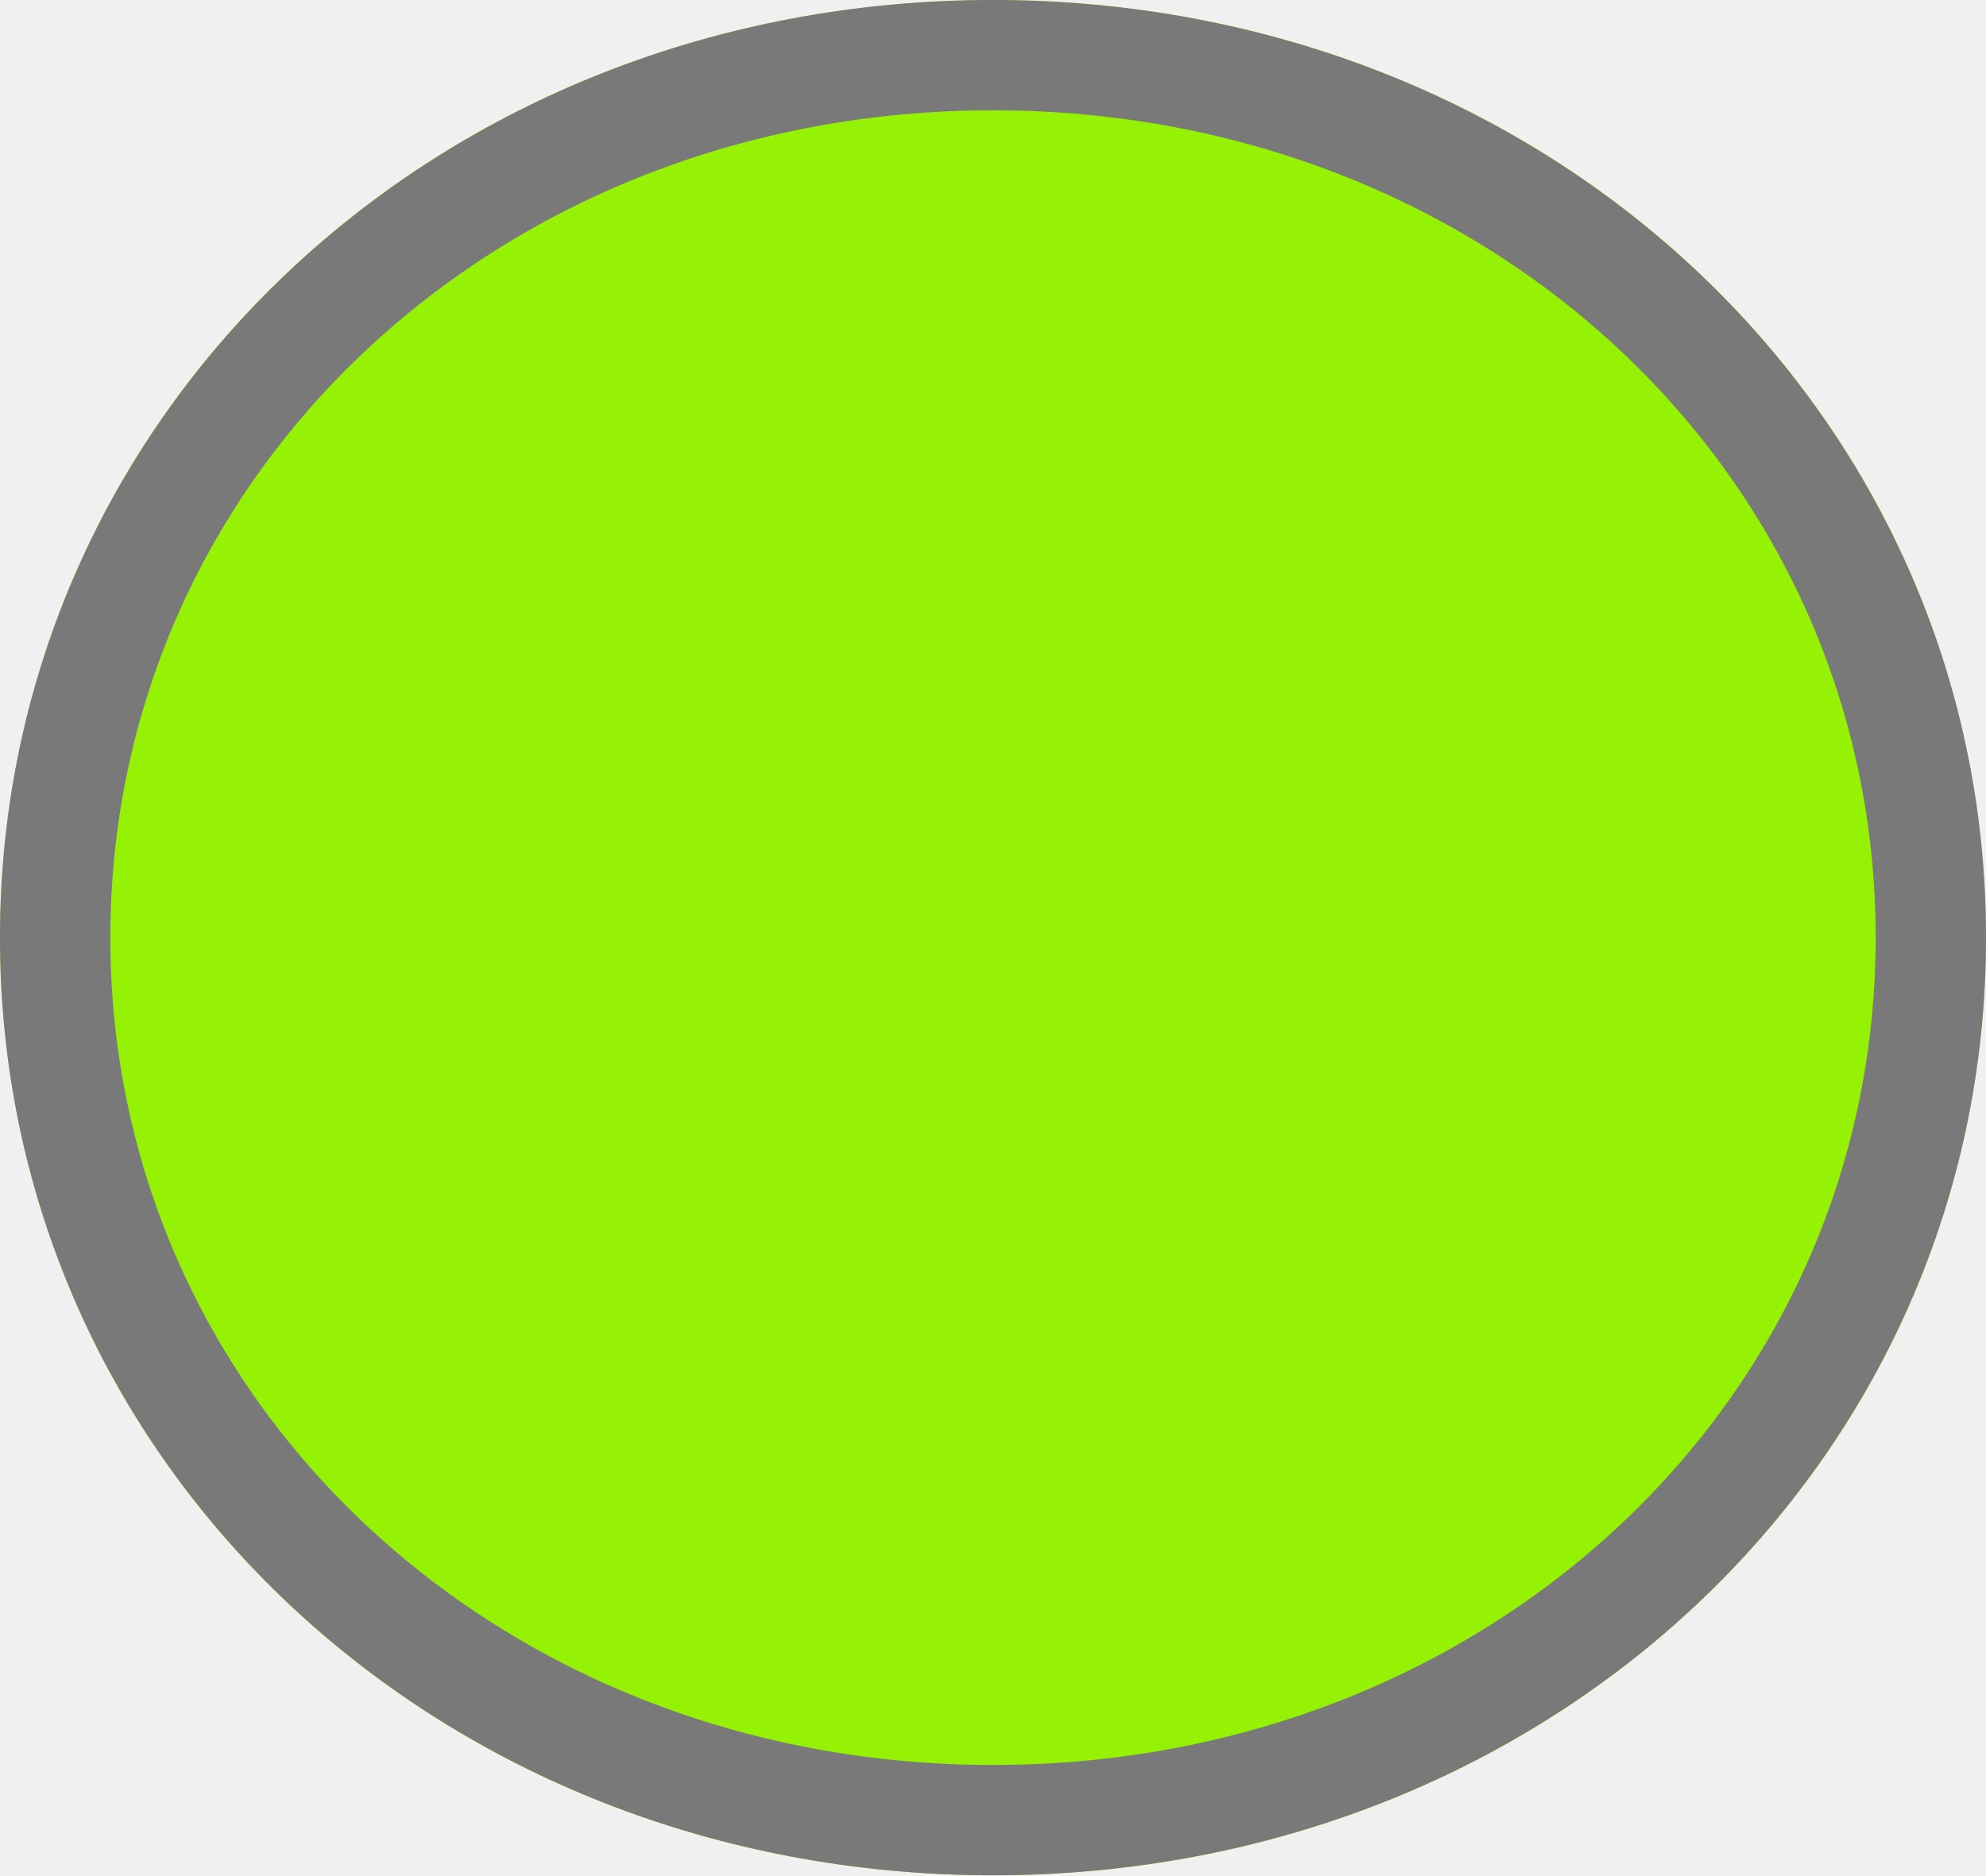
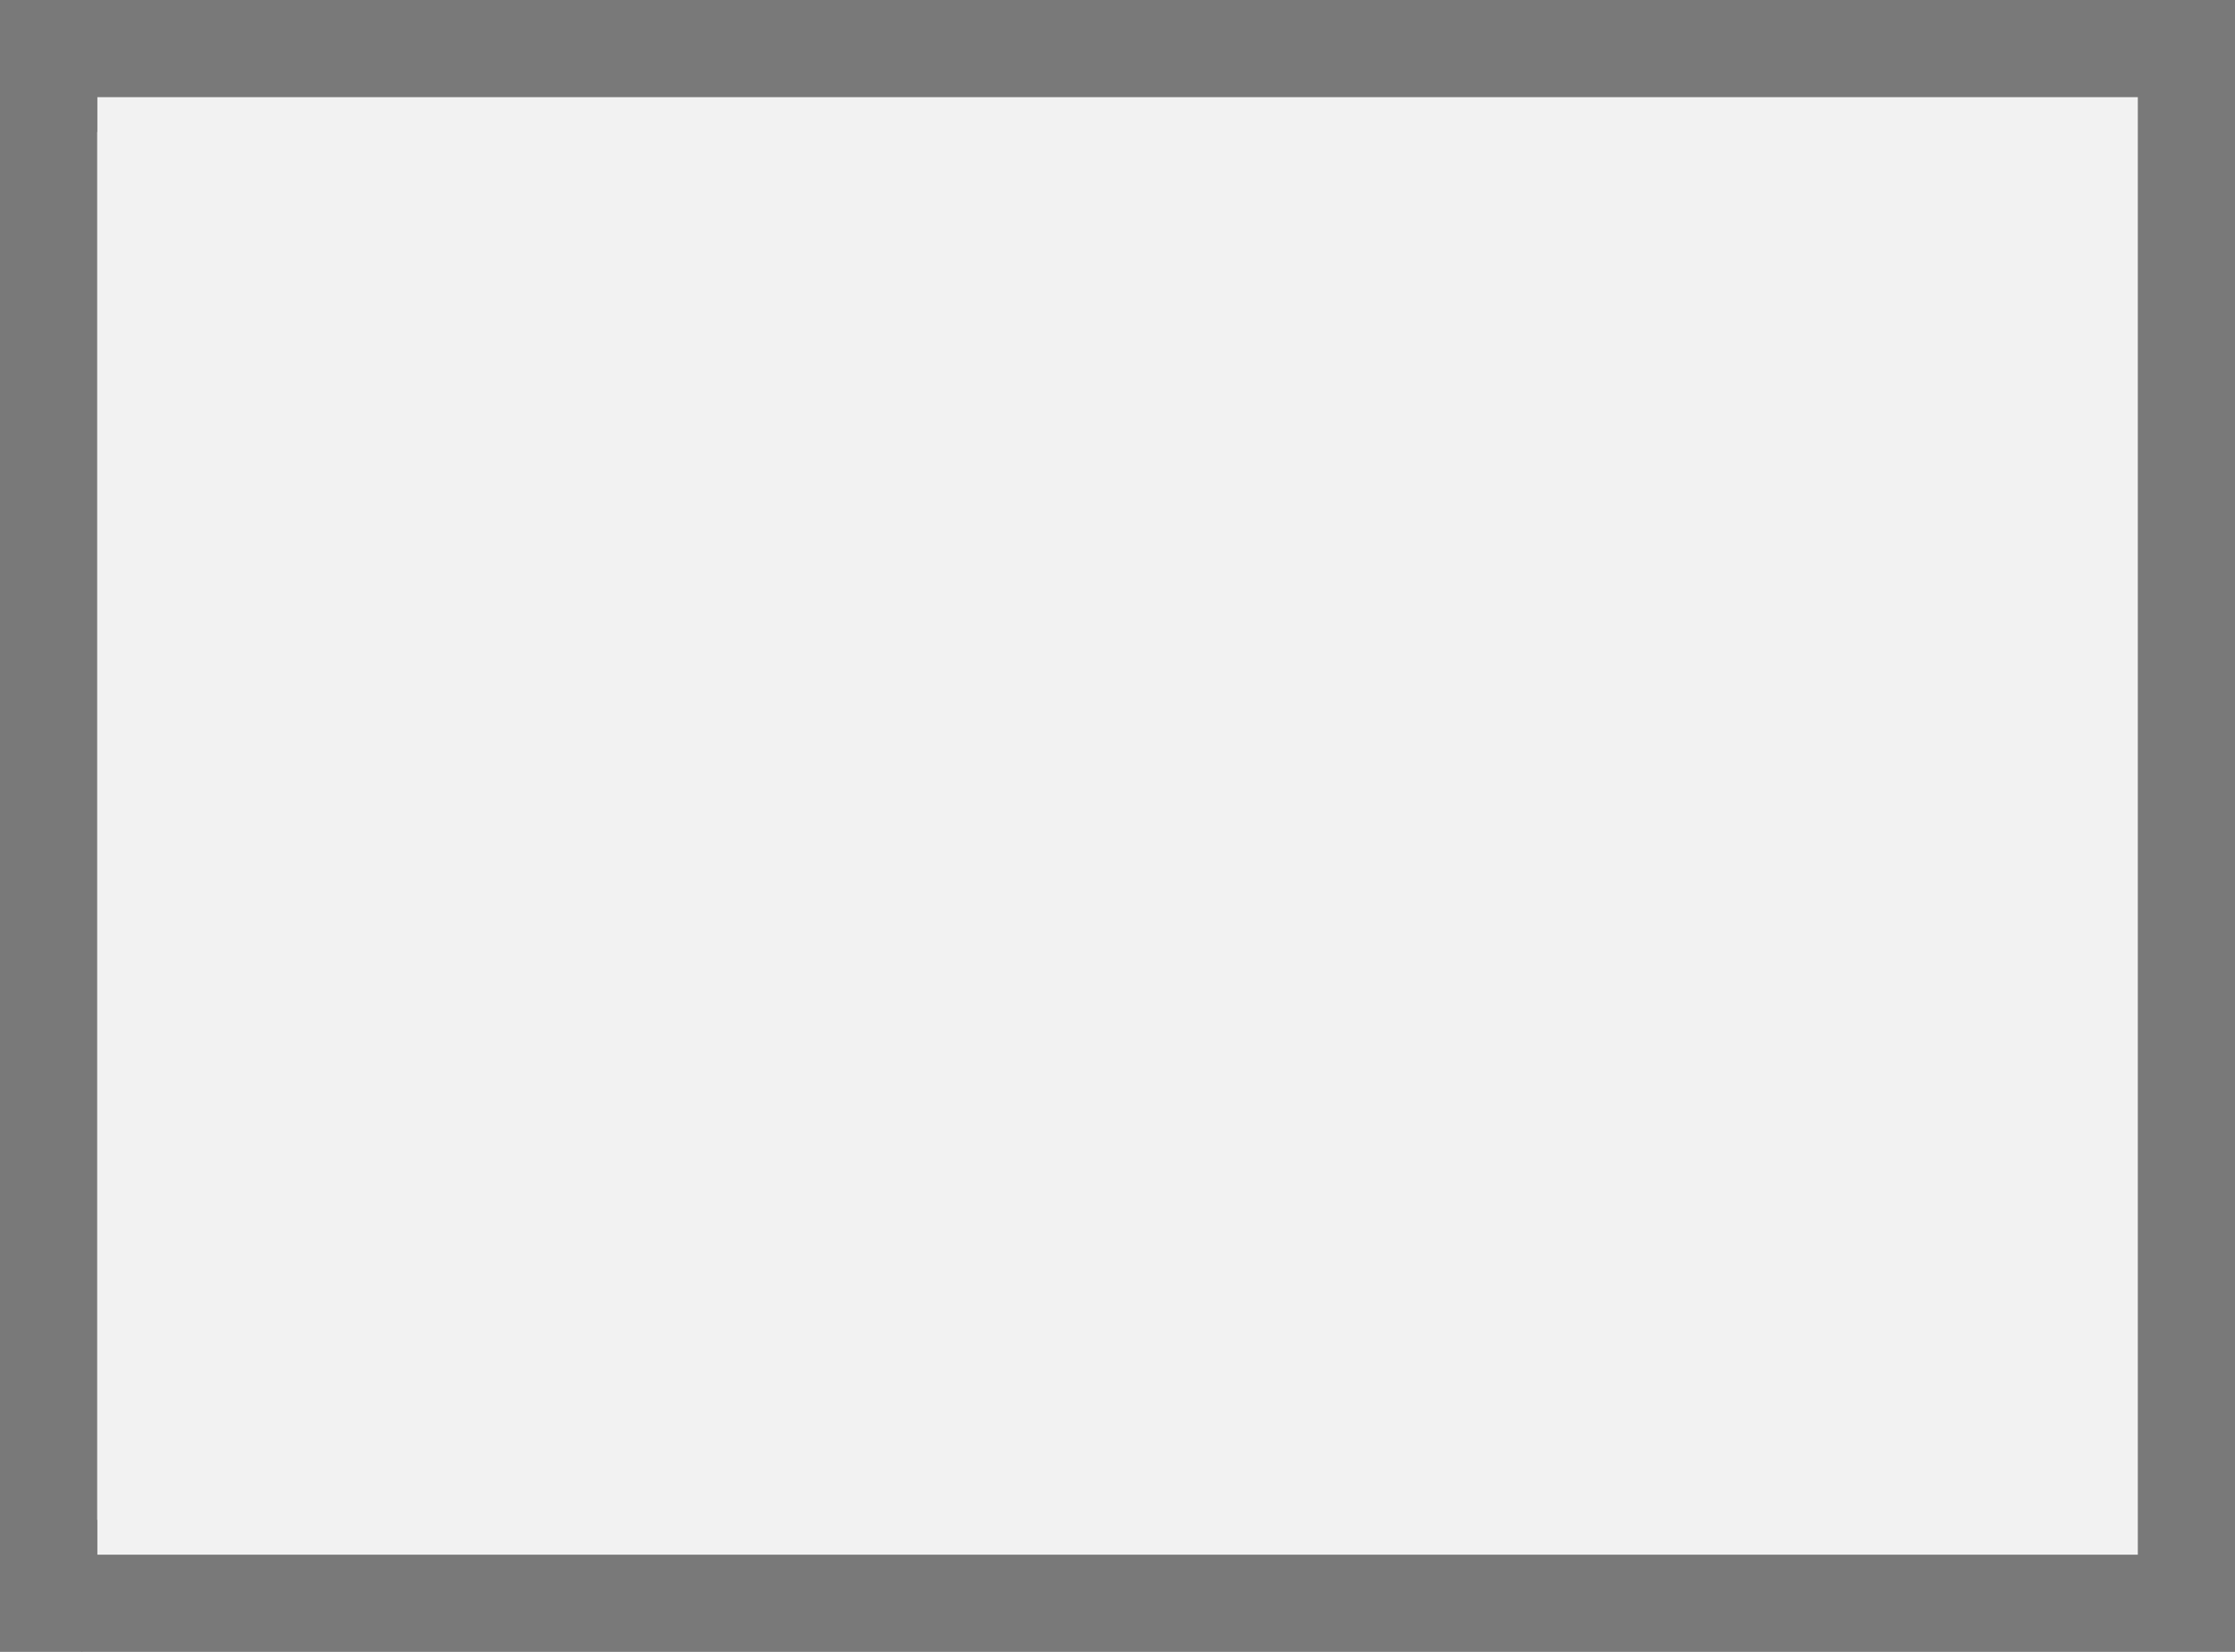
- <svg xmlns="http://www.w3.org/2000/svg" version="1.1" width="18px" height="17px">
-   <g transform="matrix(1 0 0 1 -1949 -4079 )">
-     <path d="M 1958 4079  C 1963.04 4079  1967 4082.74  1967 4087.5  C 1967 4092.26  1963.04 4096  1958 4096  C 1952.96 4096  1949 4092.26  1949 4087.5  C 1949 4082.74  1952.96 4079  1958 4079  Z " fill-rule="nonzero" fill="#95f204" stroke="none" />
-     <path d="M 1958 4079.5  C 1962.76 4079.5  1966.5 4083.02  1966.5 4087.5  C 1966.5 4091.98  1962.76 4095.5  1958 4095.5  C 1953.24 4095.5  1949.5 4091.98  1949.5 4087.5  C 1949.5 4083.02  1953.24 4079.5  1958 4079.5  Z " stroke-width="1" stroke="#797979" fill="none" />
+ <svg xmlns="http://www.w3.org/2000/svg" version="1.1" width="23px" height="17px">
+   <defs>
+     <mask fill="white" id="clip162">
+       <path d="M 2532 3991  L 2555 3991  L 2555 4017  L 2532 4017  Z M 2531 3994  L 2554 3994  L 2554 4011  L 2531 4011  Z " fill-rule="evenodd" />
+     </mask>
+   </defs>
+   <g transform="matrix(1 0 0 1 -2531 -3994 )">
+     <path d="M 2531.5 3994.5  L 2553.5 3994.5  L 2553.5 4010.5  L 2531.5 4010.5  L 2531.5 3994.5  Z " fill-rule="nonzero" fill="#f2f2f2" stroke="none" />
+     <path d="M 2531.5 3994.5  L 2553.5 3994.5  L 2553.5 4010.5  L 2531.5 4010.5  L 2531.5 3994.5  Z " stroke-width="1" stroke="#797979" fill="none" />
+     <path d="M 2531.544 3994.402  L 2553.456 4010.598  M 2553.456 3994.402  L 2531.544 4010.598  " stroke-width="1" stroke="#797979" fill="none" mask="url(#clip162)" />
  </g>
</svg>
